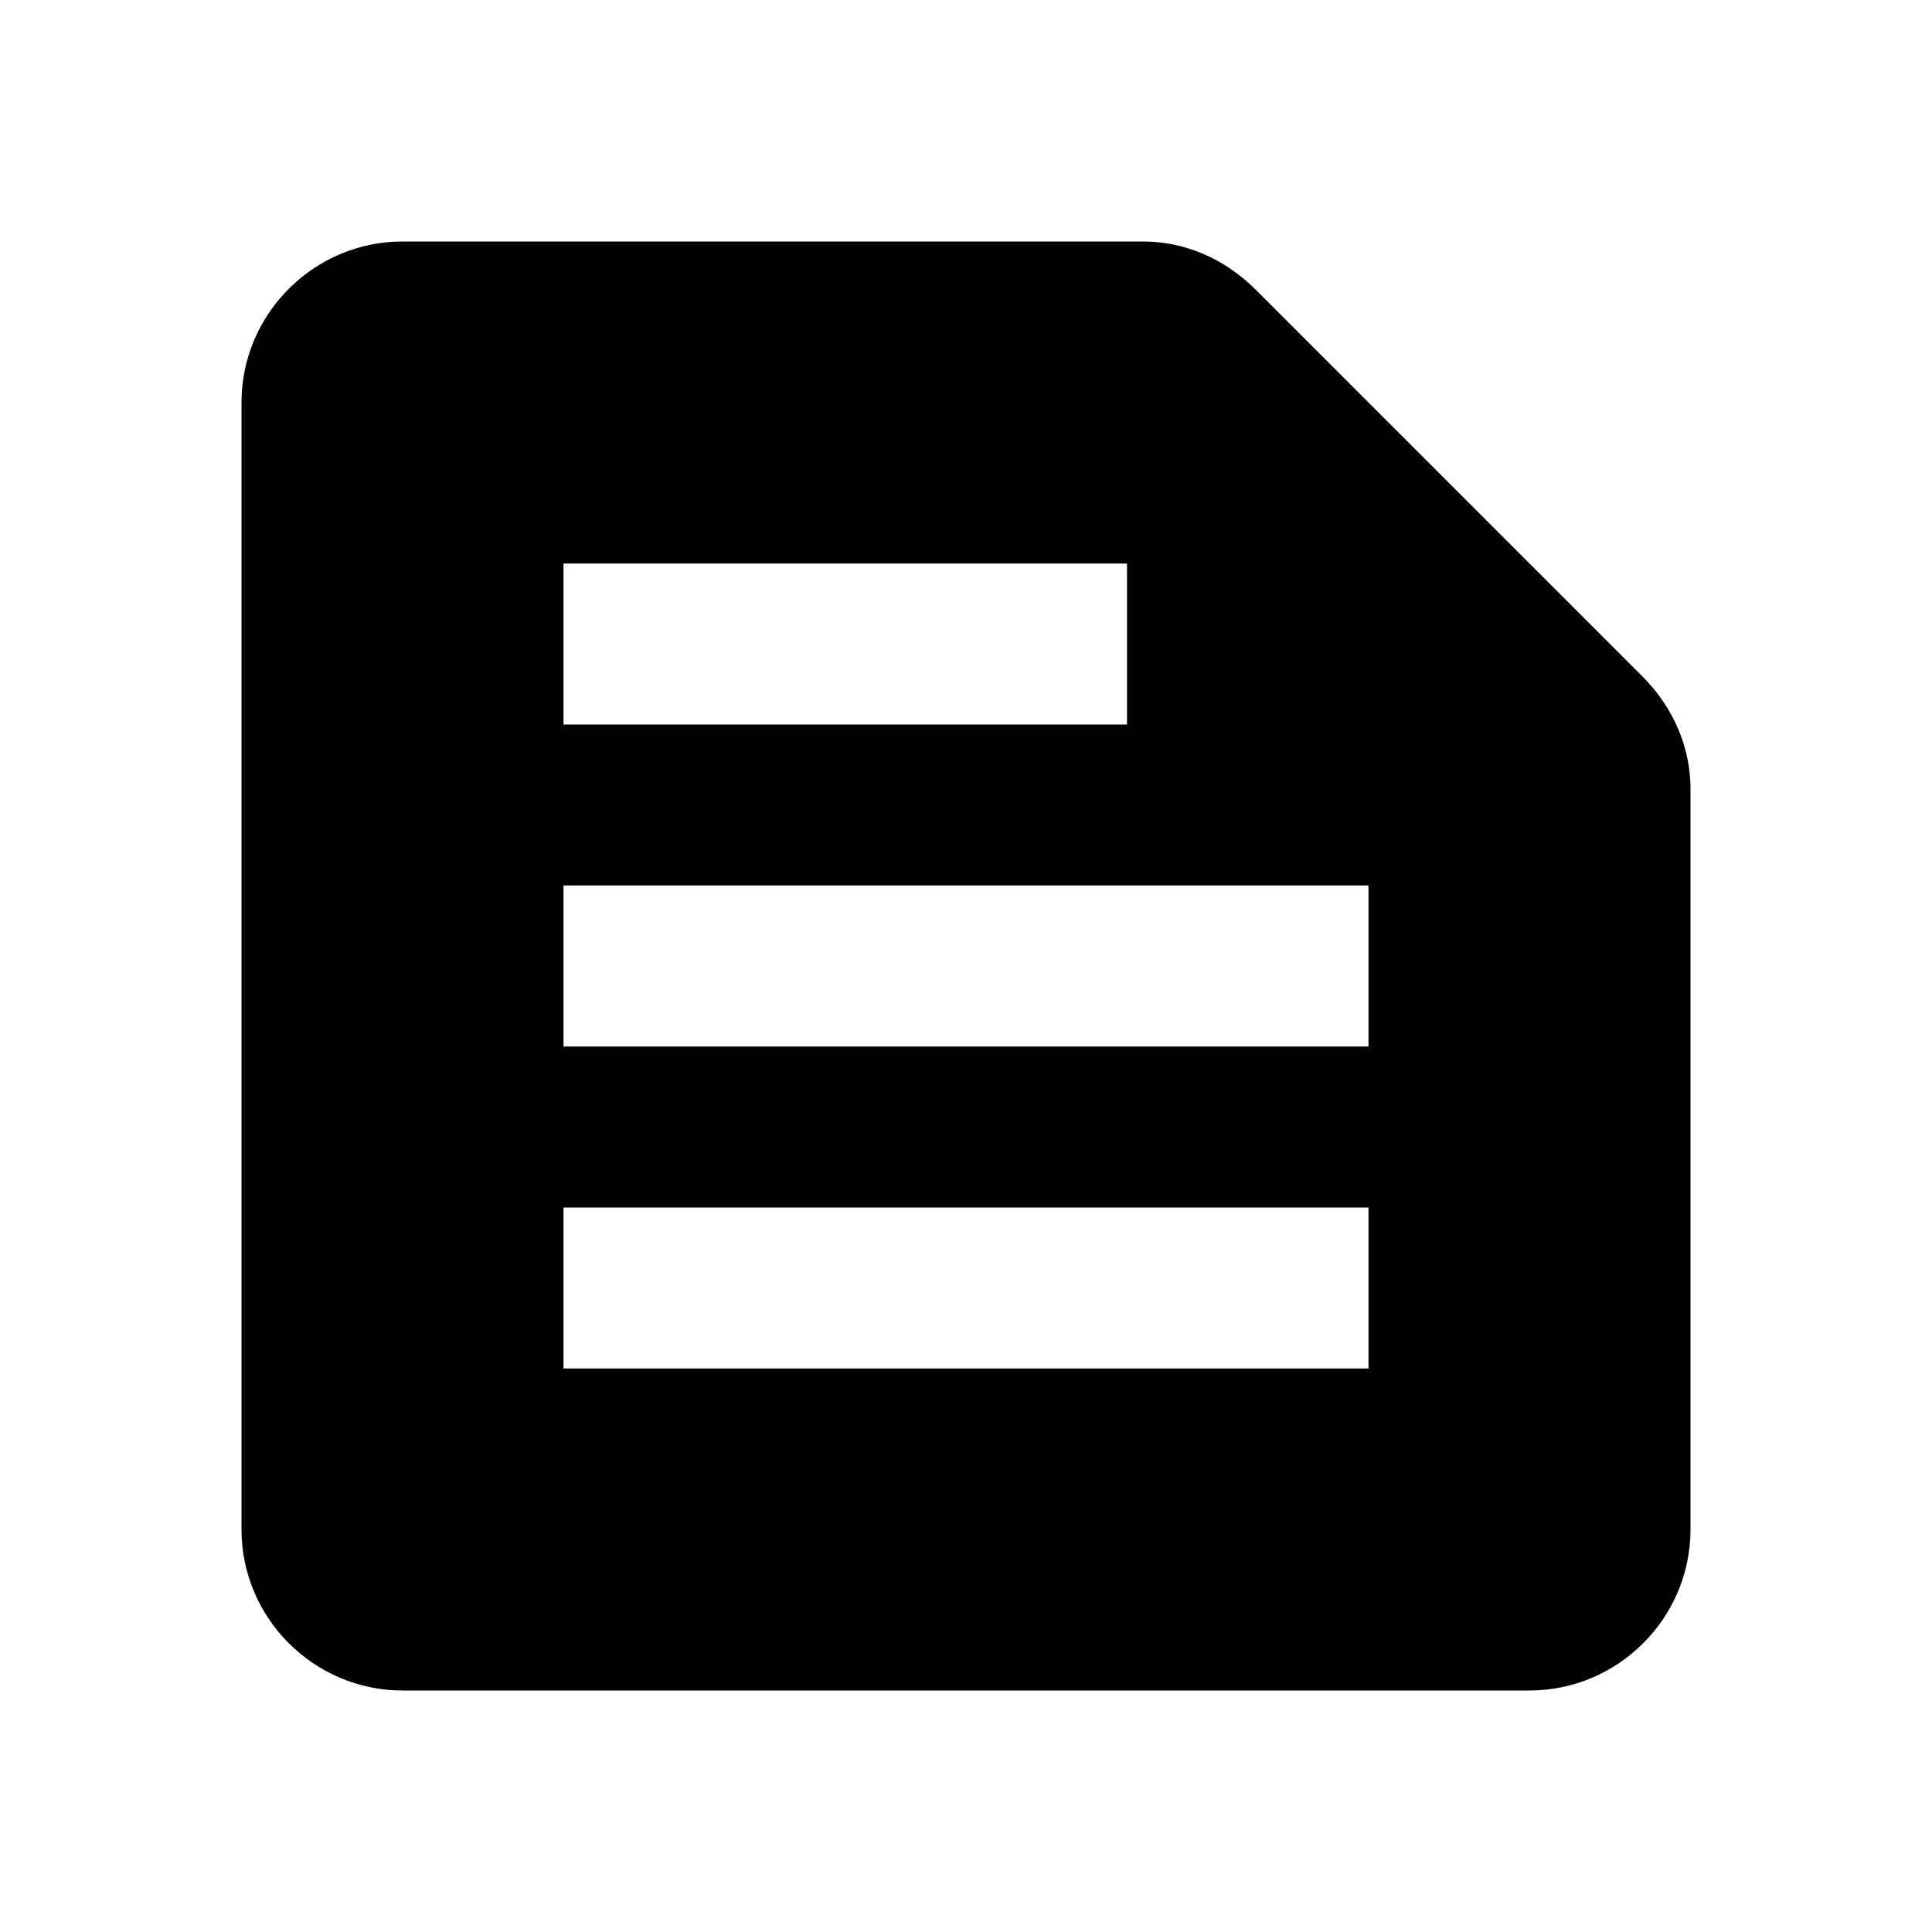
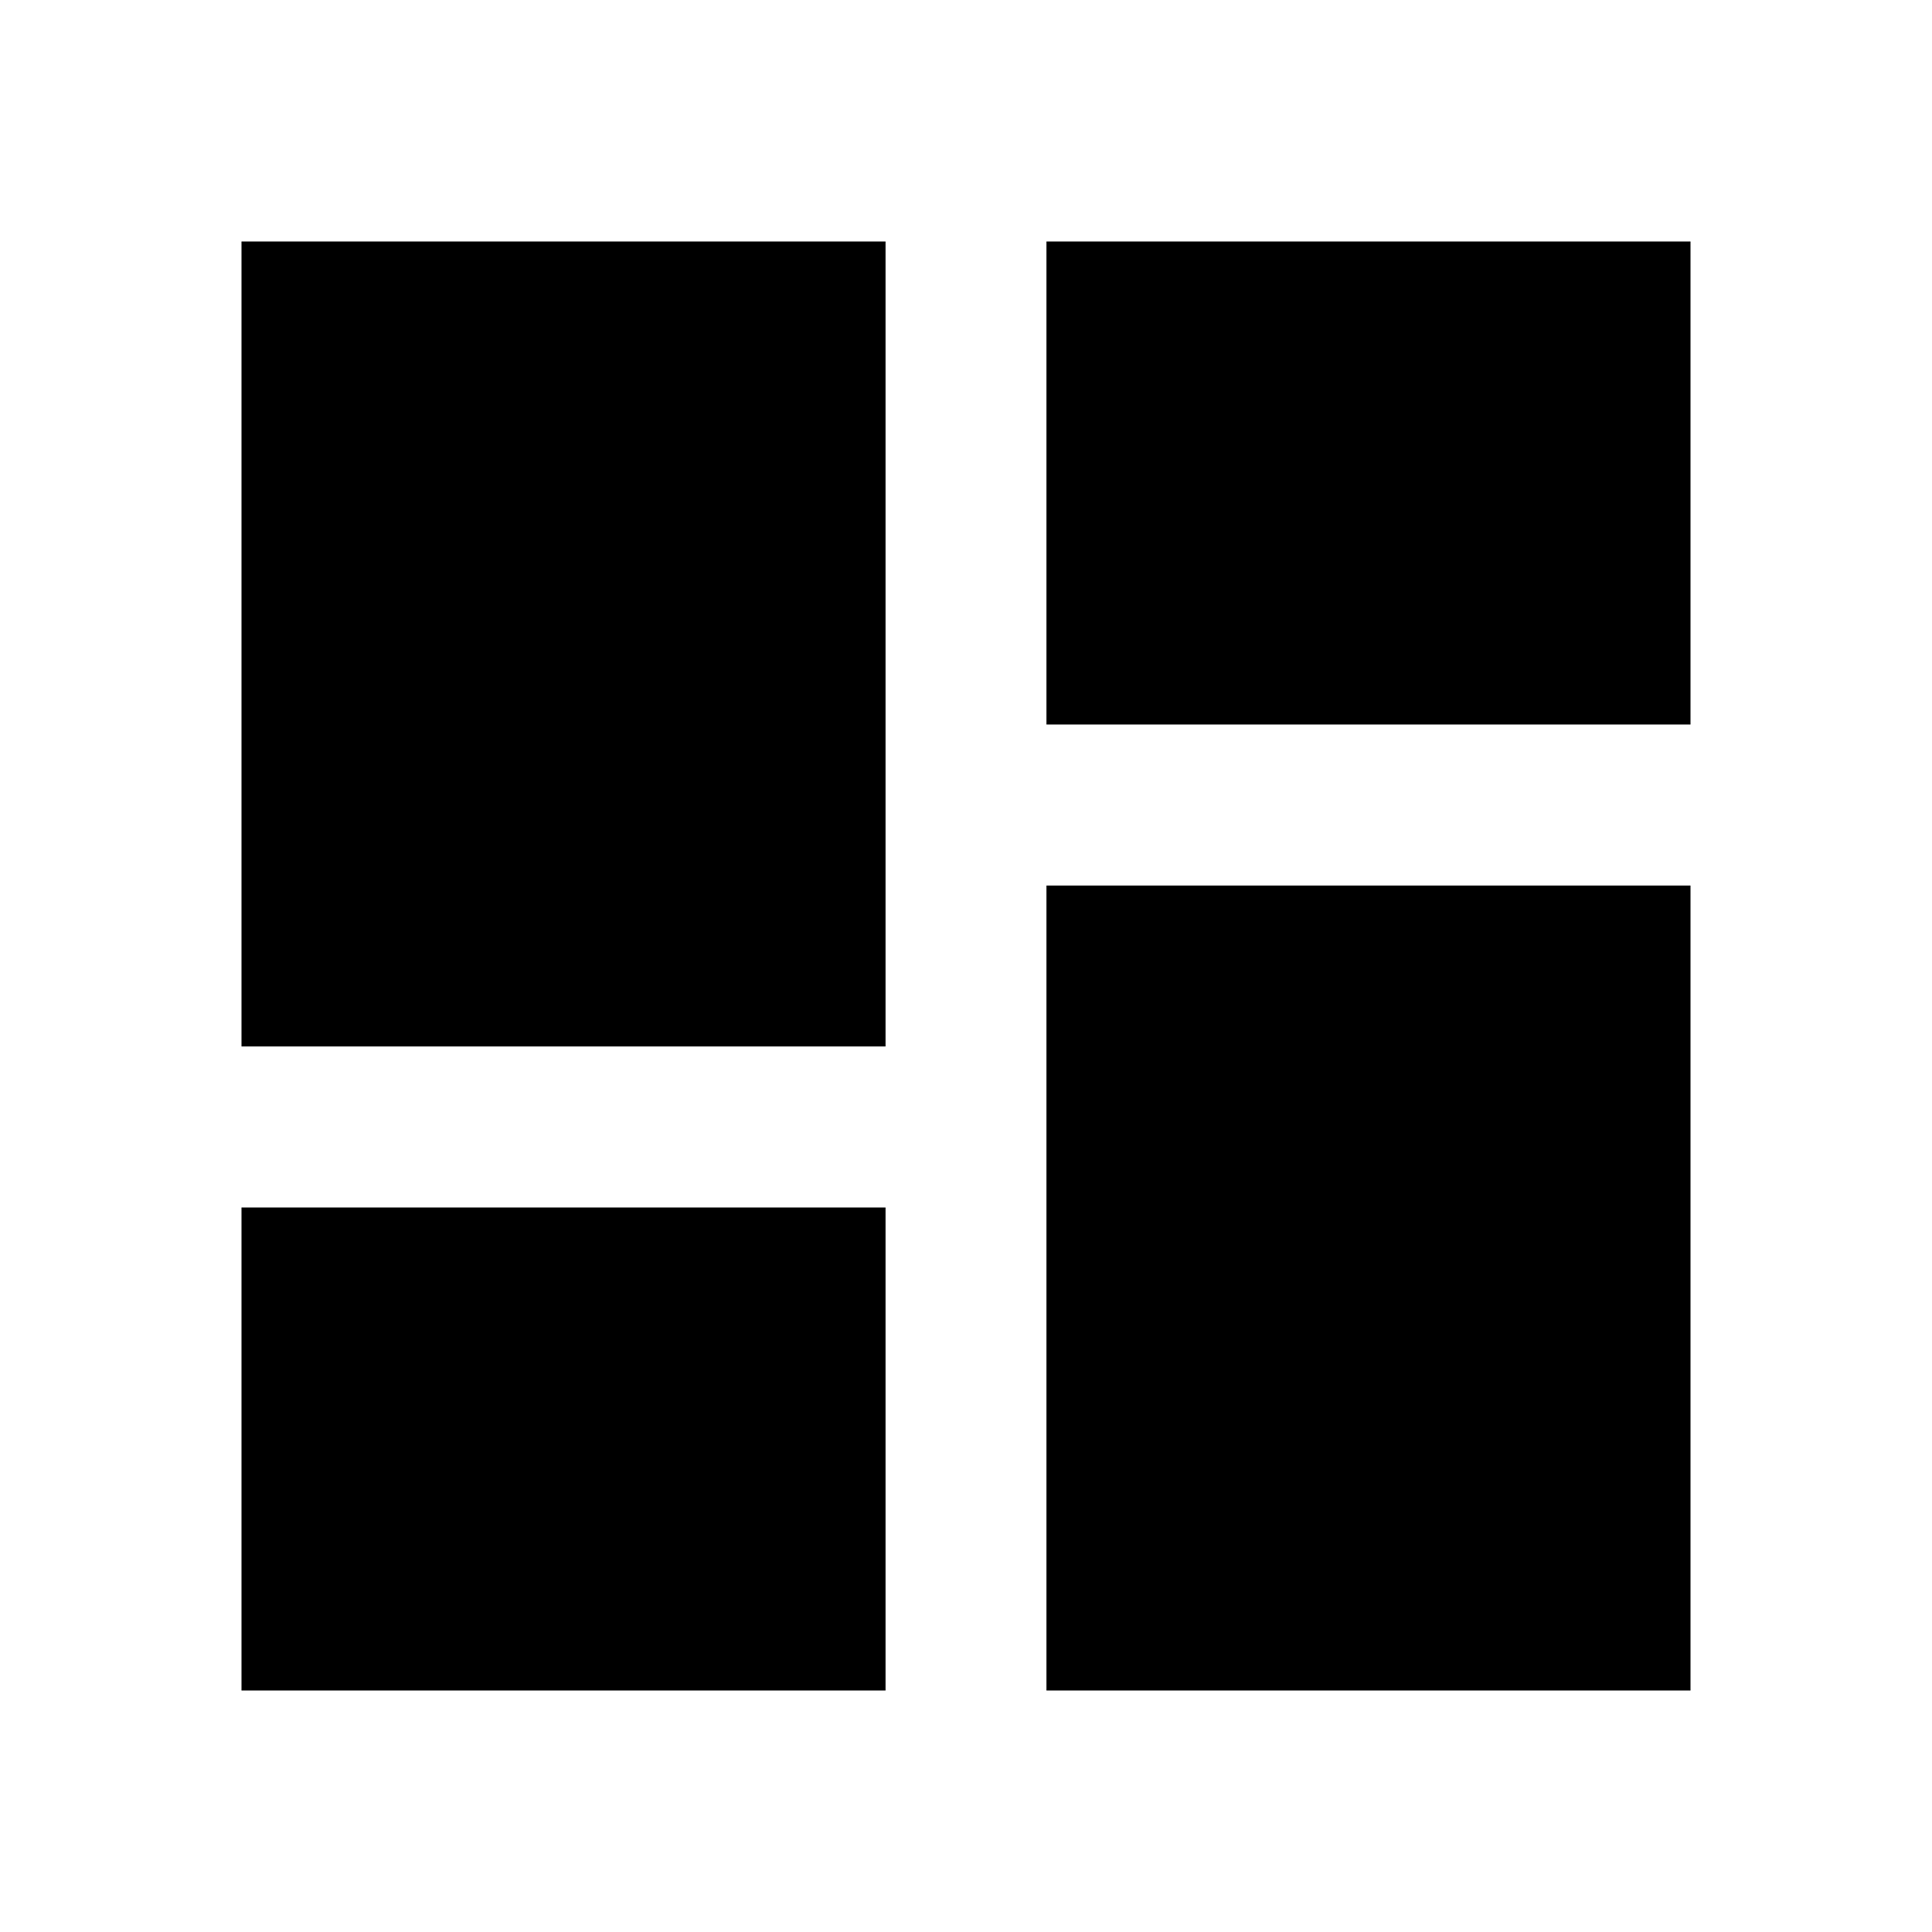
- <svg xmlns="http://www.w3.org/2000/svg" data-v-0cc6e1e7="" version="1.1" id="레이어_1" x="0px" y="0px" xml:space="preserve" viewBox="0 0 24 24">
-   <path d="M20.4,8.4l-4.8-4.8C15.2,3.2,14.7,3,14.2,3H5C3.9,3,3,3.9,3,5v14c0,1.1,0.9,2,2,2h14c1.1,0,2-0.9,2-2V9.8      C21,9.3,20.8,8.8,20.4,8.4z M7,7h7v2H7V7z M17,17H7v-2h10V17z M17,13H7v-2h10V13z" />
+ <svg xmlns="http://www.w3.org/2000/svg" version="1.1" id="레이어_1" x="0px" y="0px" viewBox="0 0 24 24" style="enable-background:new 0 0 24 24;" xml:space="preserve">
+   <path d="M3,13h8V3H3V13z M3,21h8v-6H3V21z M13,21h8V11h-8V21z M13,3v6h8V3H13z" />
</svg>
